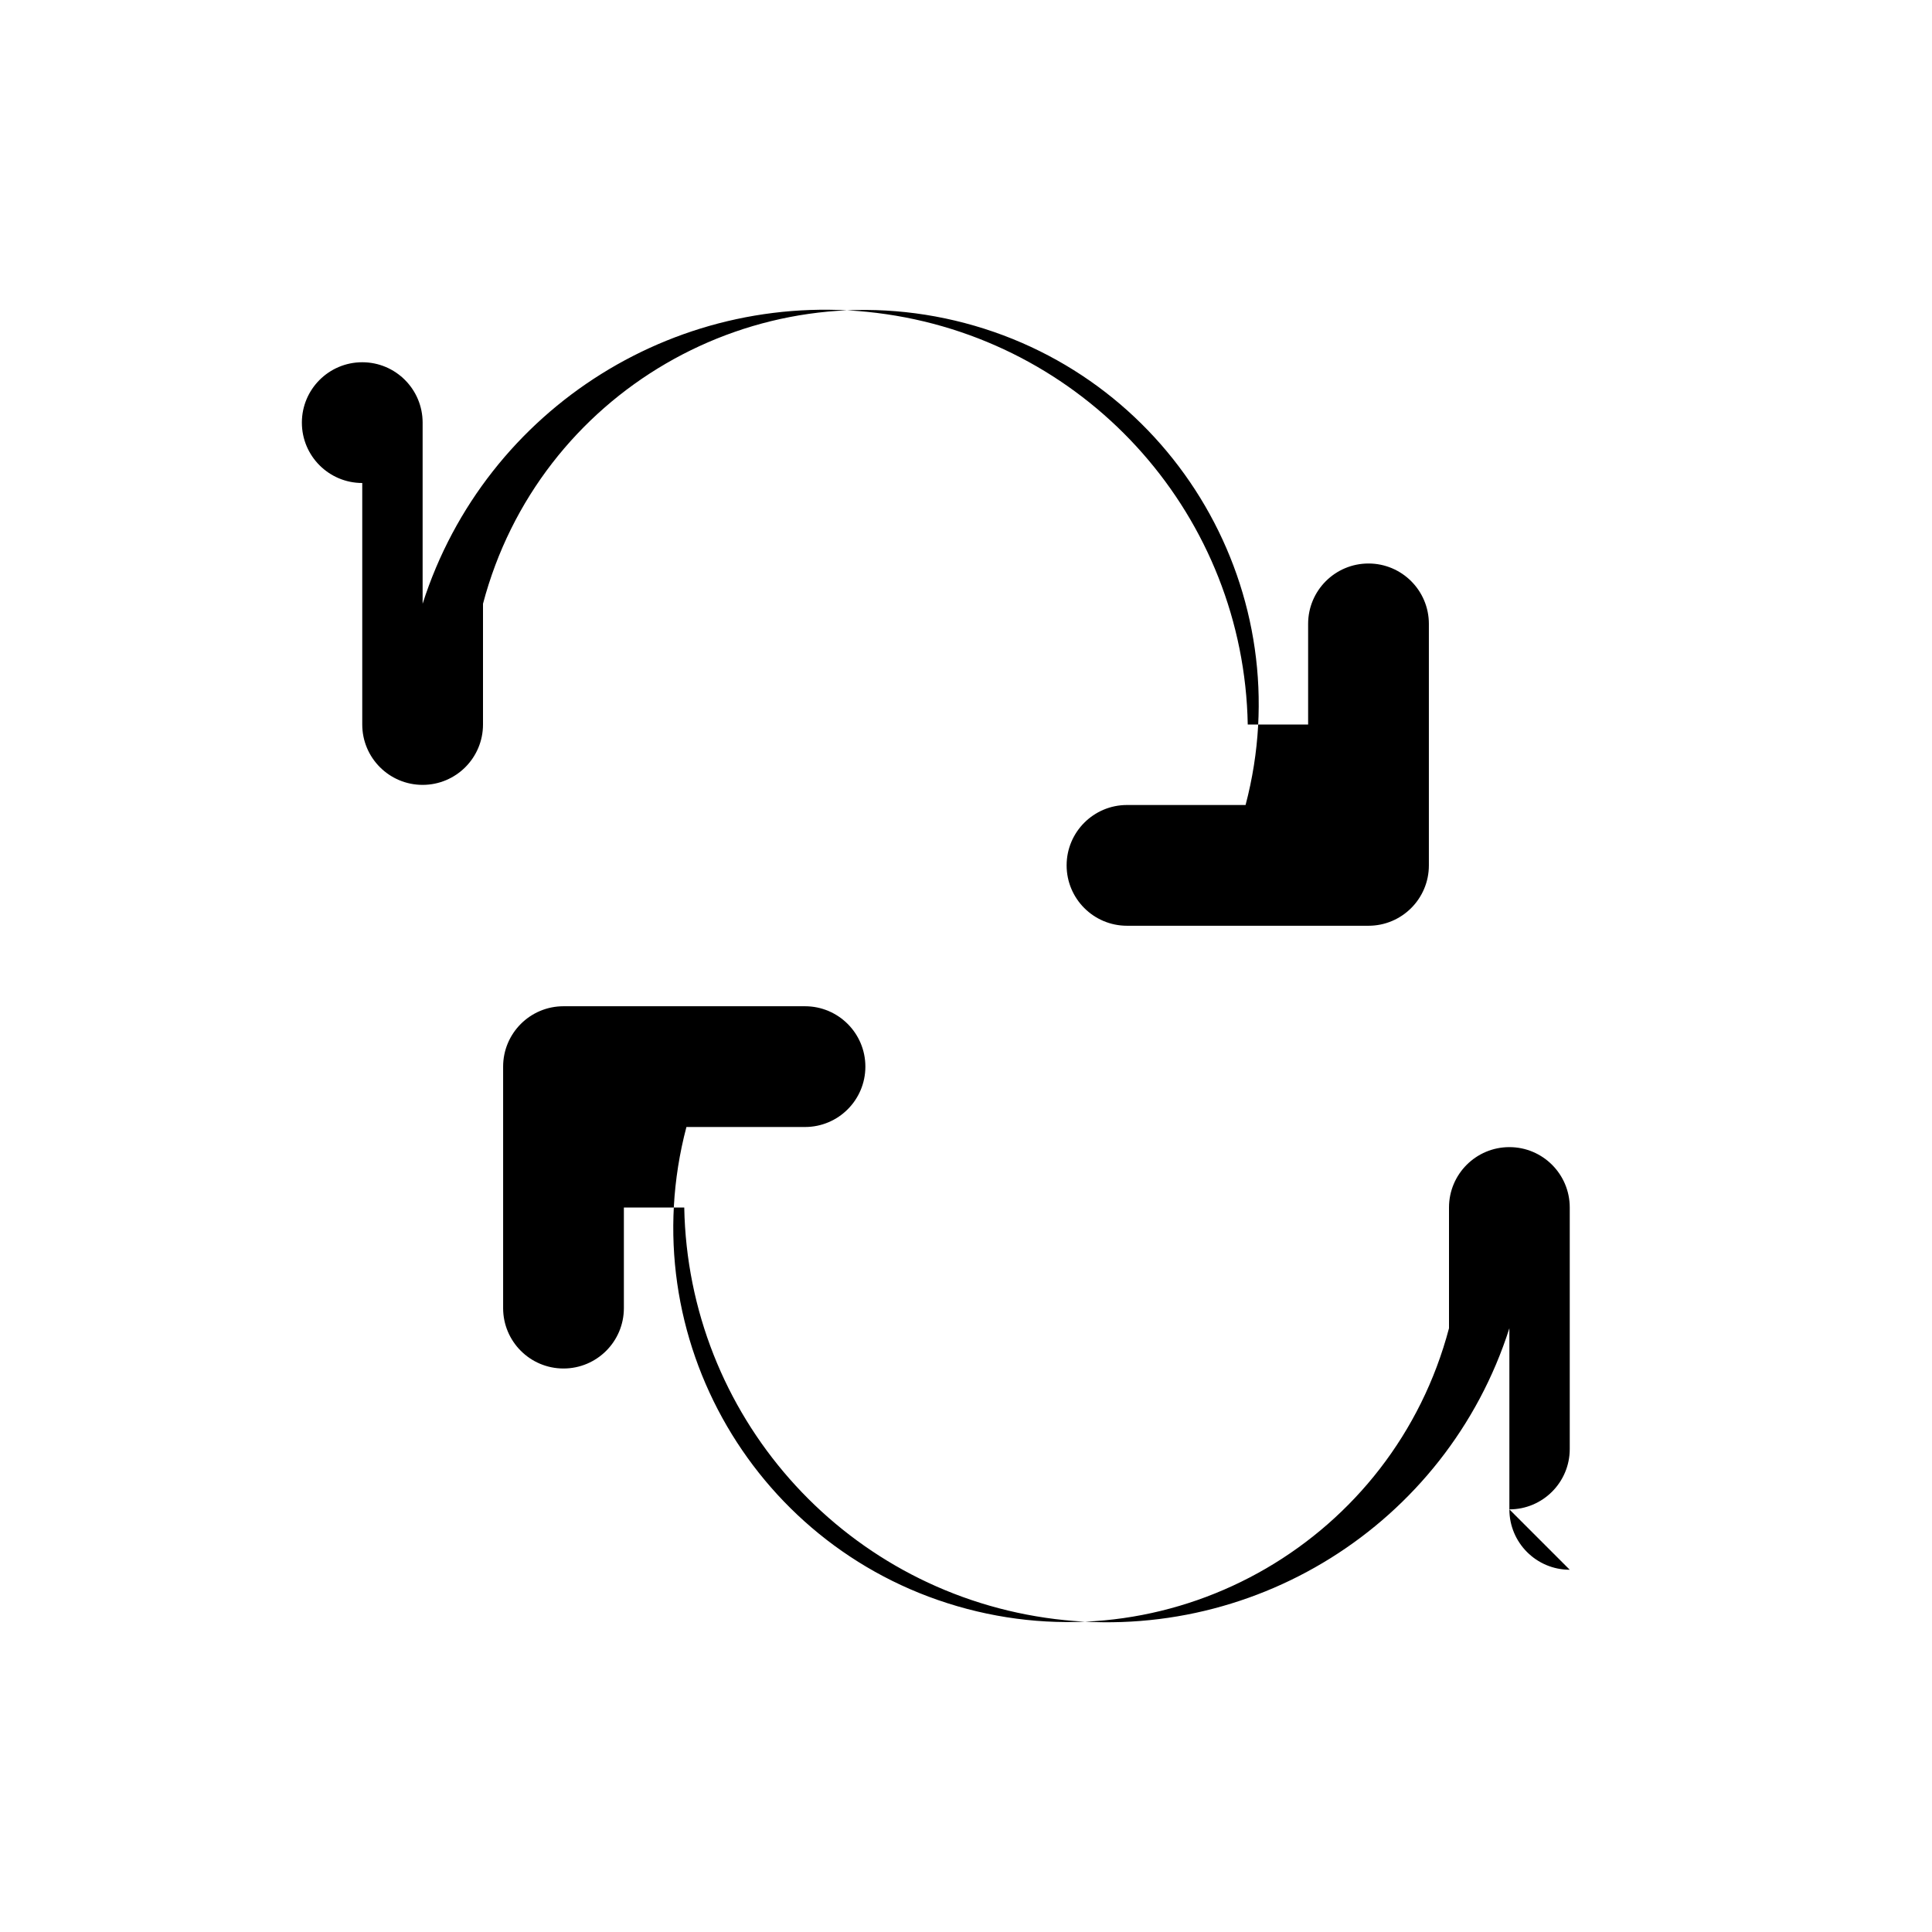
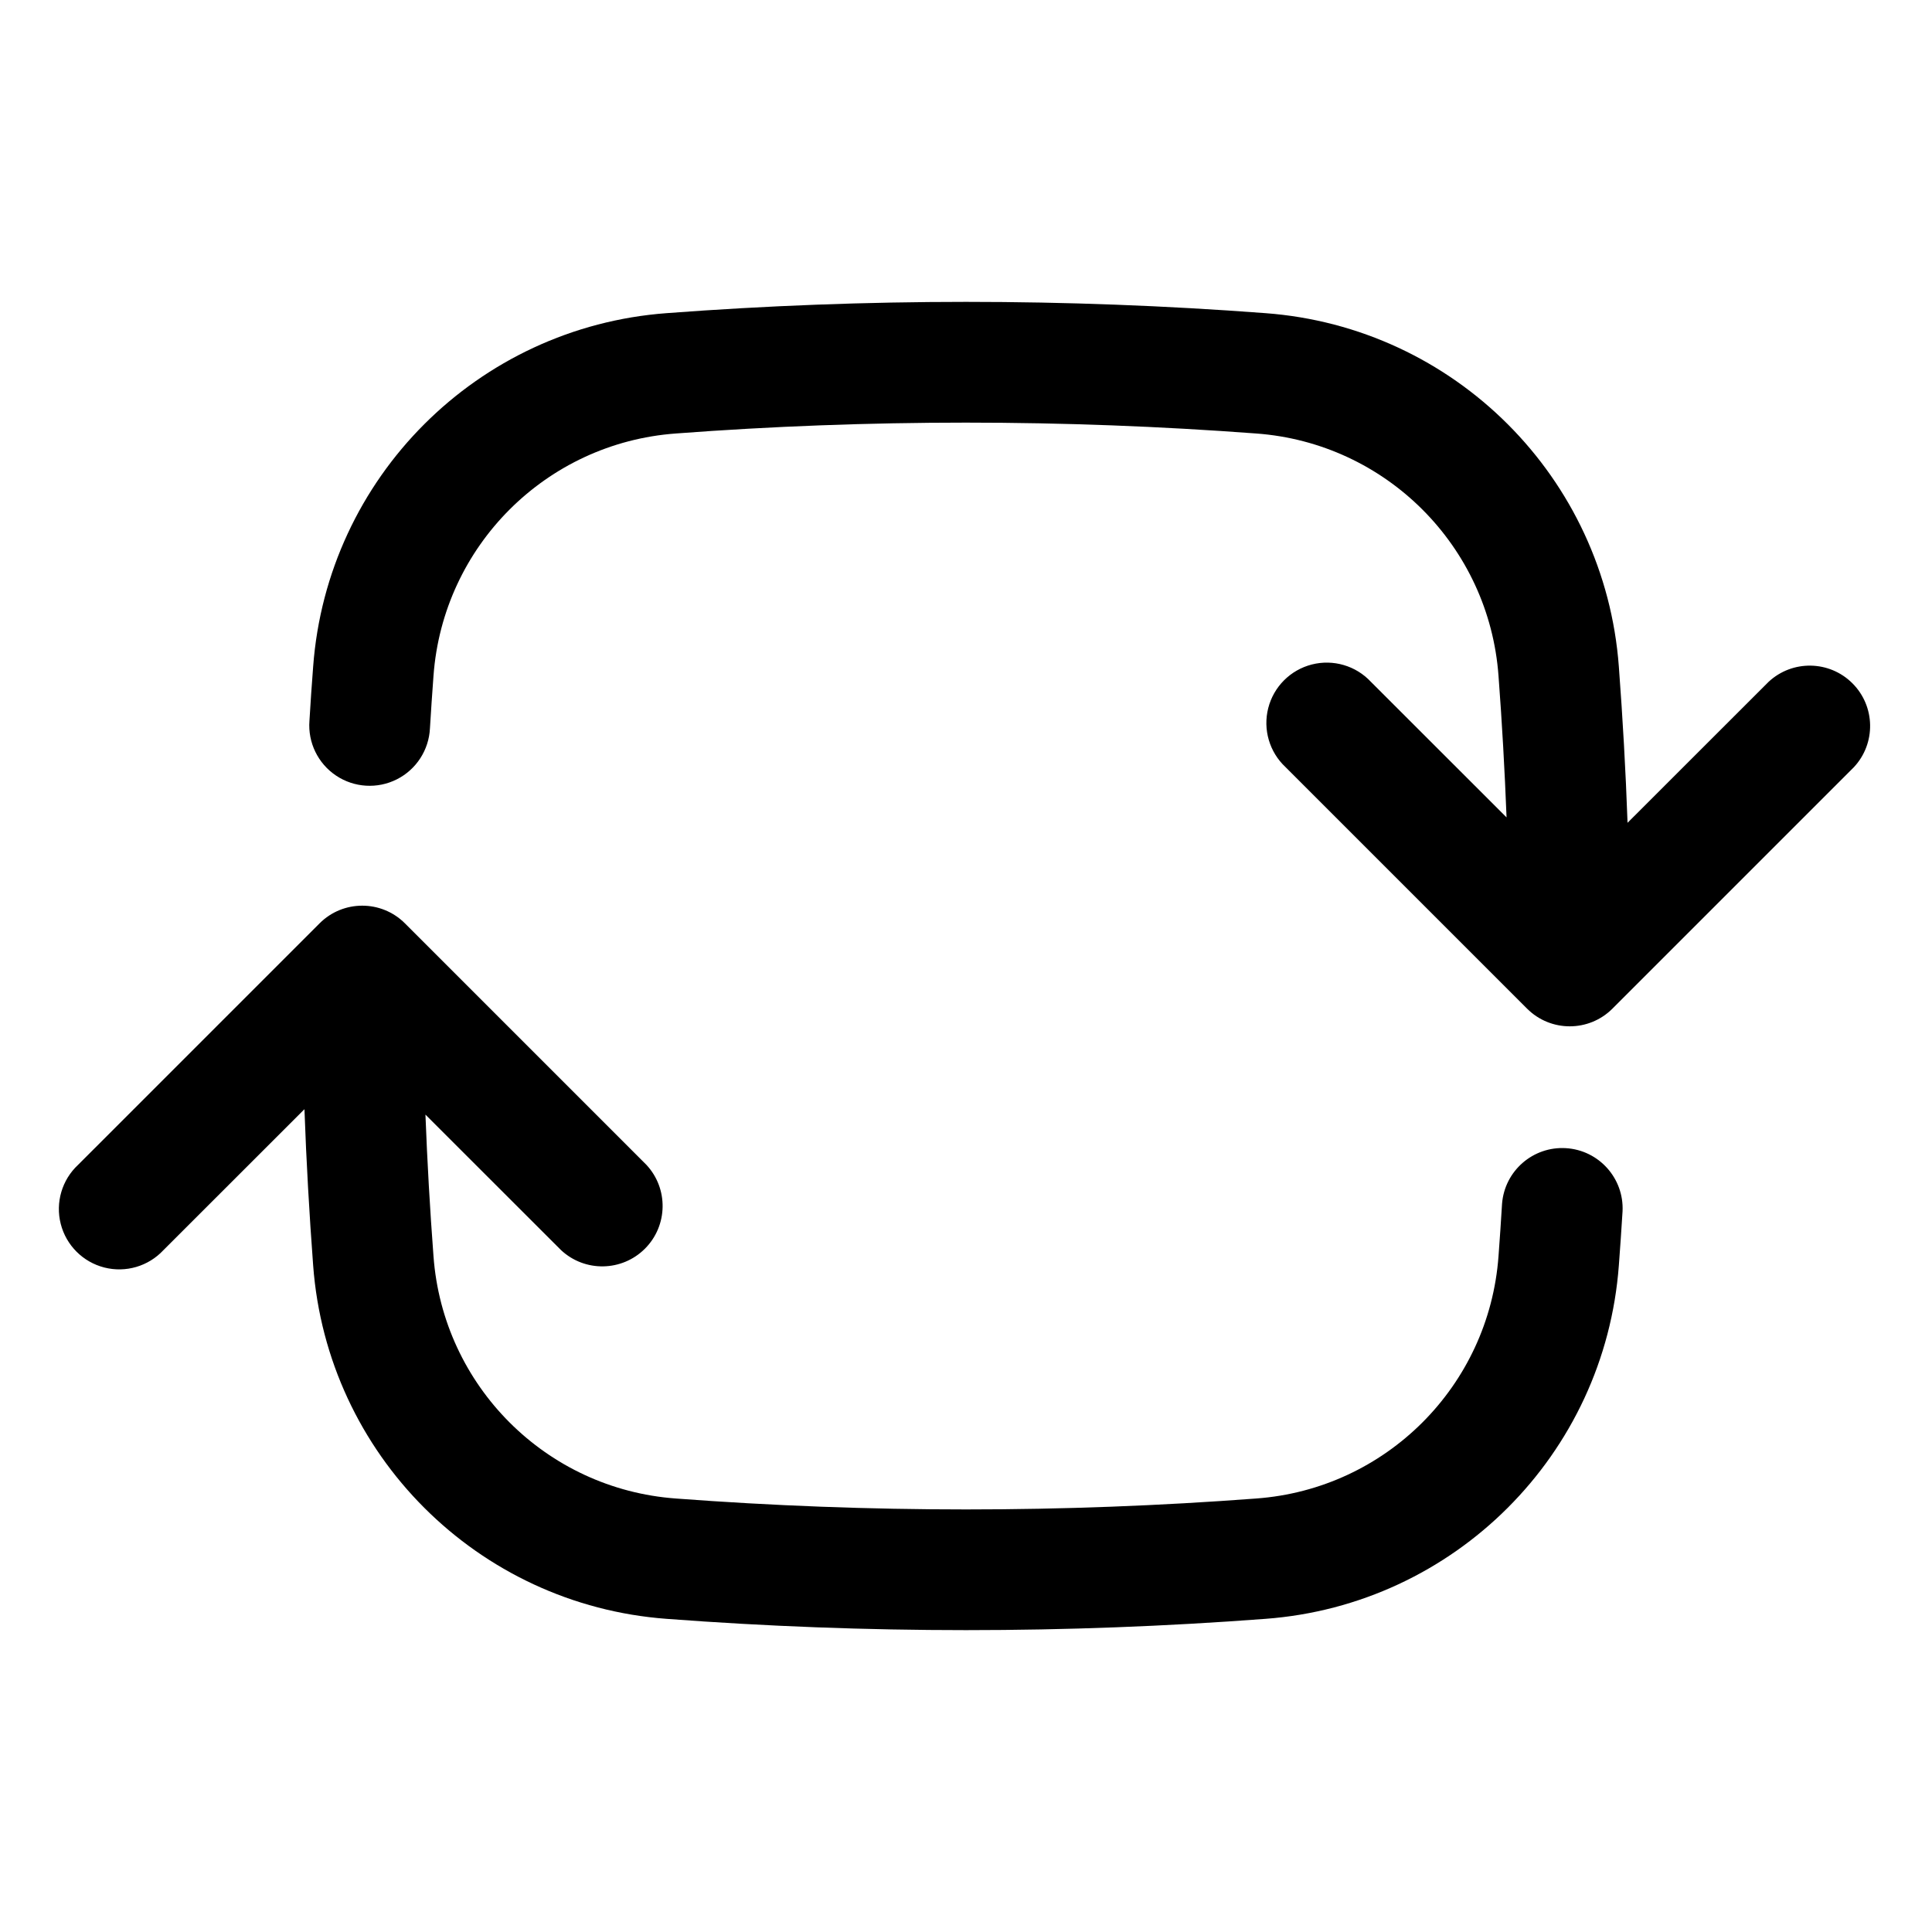
- <svg xmlns="http://www.w3.org/2000/svg" viewBox="0 0 24 24" fill="currentColor" aria-hidden="true" data-slot="icon" width="64" height="64">
-   <path fill-rule="evenodd" d="M4.5 4.5a.75.75 0 0 1 .75.75v2.25A5.25 5.25 0 0 1 15.5 9h.75V7.75a.75.75 0 0 1 1.5 0v3a.75.75 0 0 1-.75.75h-3a.75.75 0 0 1 0-1.5h1.473A3.75 3.75 0 0 0 6 7.5V9a.75.75 0 0 1-1.5 0v-3A.75.75 0 0 1 4.5 4.5Zm15 15a.75.75 0 0 1-.75-.75v-2.25A5.25 5.25 0 0 1 8.5 15H7.75V16.25a.75.75 0 0 1-1.5 0v-3A.75.75 0 0 1 7 12.5h3a.75.75 0 0 1 0 1.5H8.527A3.75 3.75 0 0 0 18 16.5V15a.75.75 0 0 1 1.5 0v3a.75.75 0 0 1-.75.75Z" clip-rule="evenodd" />
+ <svg xmlns="http://www.w3.org/2000/svg" viewBox="0 0 24 24" fill="currentColor" class="size-6">
+   <path fill-rule="evenodd" d="M12 5.25c1.213 0 2.415.046 3.605.135a3.256 3.256 0 0 1 3.01 3.01c.044.583.077 1.17.1 1.759L17.03 8.47a.75.75 0 1 0-1.06 1.06l3 3a.75.75 0 0 0 1.06 0l3-3a.75.75 0 0 0-1.06-1.06l-1.752 1.751c-.023-.65-.06-1.296-.108-1.939a4.756 4.756 0 0 0-4.392-4.392 49.422 49.422 0 0 0-7.436 0A4.756 4.756 0 0 0 3.89 8.282c-.017.224-.033.447-.046.672a.75.75 0 1 0 1.497.092c.013-.217.028-.434.044-.651a3.256 3.256 0 0 1 3.01-3.01c1.19-.09 2.392-.135 3.605-.135Zm-6.97 6.22a.75.75 0 0 0-1.06 0l-3 3a.75.75 0 1 0 1.06 1.06l1.752-1.751c.023.65.06 1.296.108 1.939a4.756 4.756 0 0 0 4.392 4.392 49.413 49.413 0 0 0 7.436 0 4.756 4.756 0 0 0 4.392-4.392c.017-.223.032-.447.046-.672a.75.75 0 0 0-1.497-.092c-.013.217-.028.434-.044.651a3.256 3.256 0 0 1-3.01 3.01 47.953 47.953 0 0 1-7.21 0 3.256 3.256 0 0 1-3.01-3.01 47.759 47.759 0 0 1-.1-1.759L6.97 15.53a.75.75 0 0 0 1.06-1.06l-3-3Z" clip-rule="evenodd" />
</svg>
